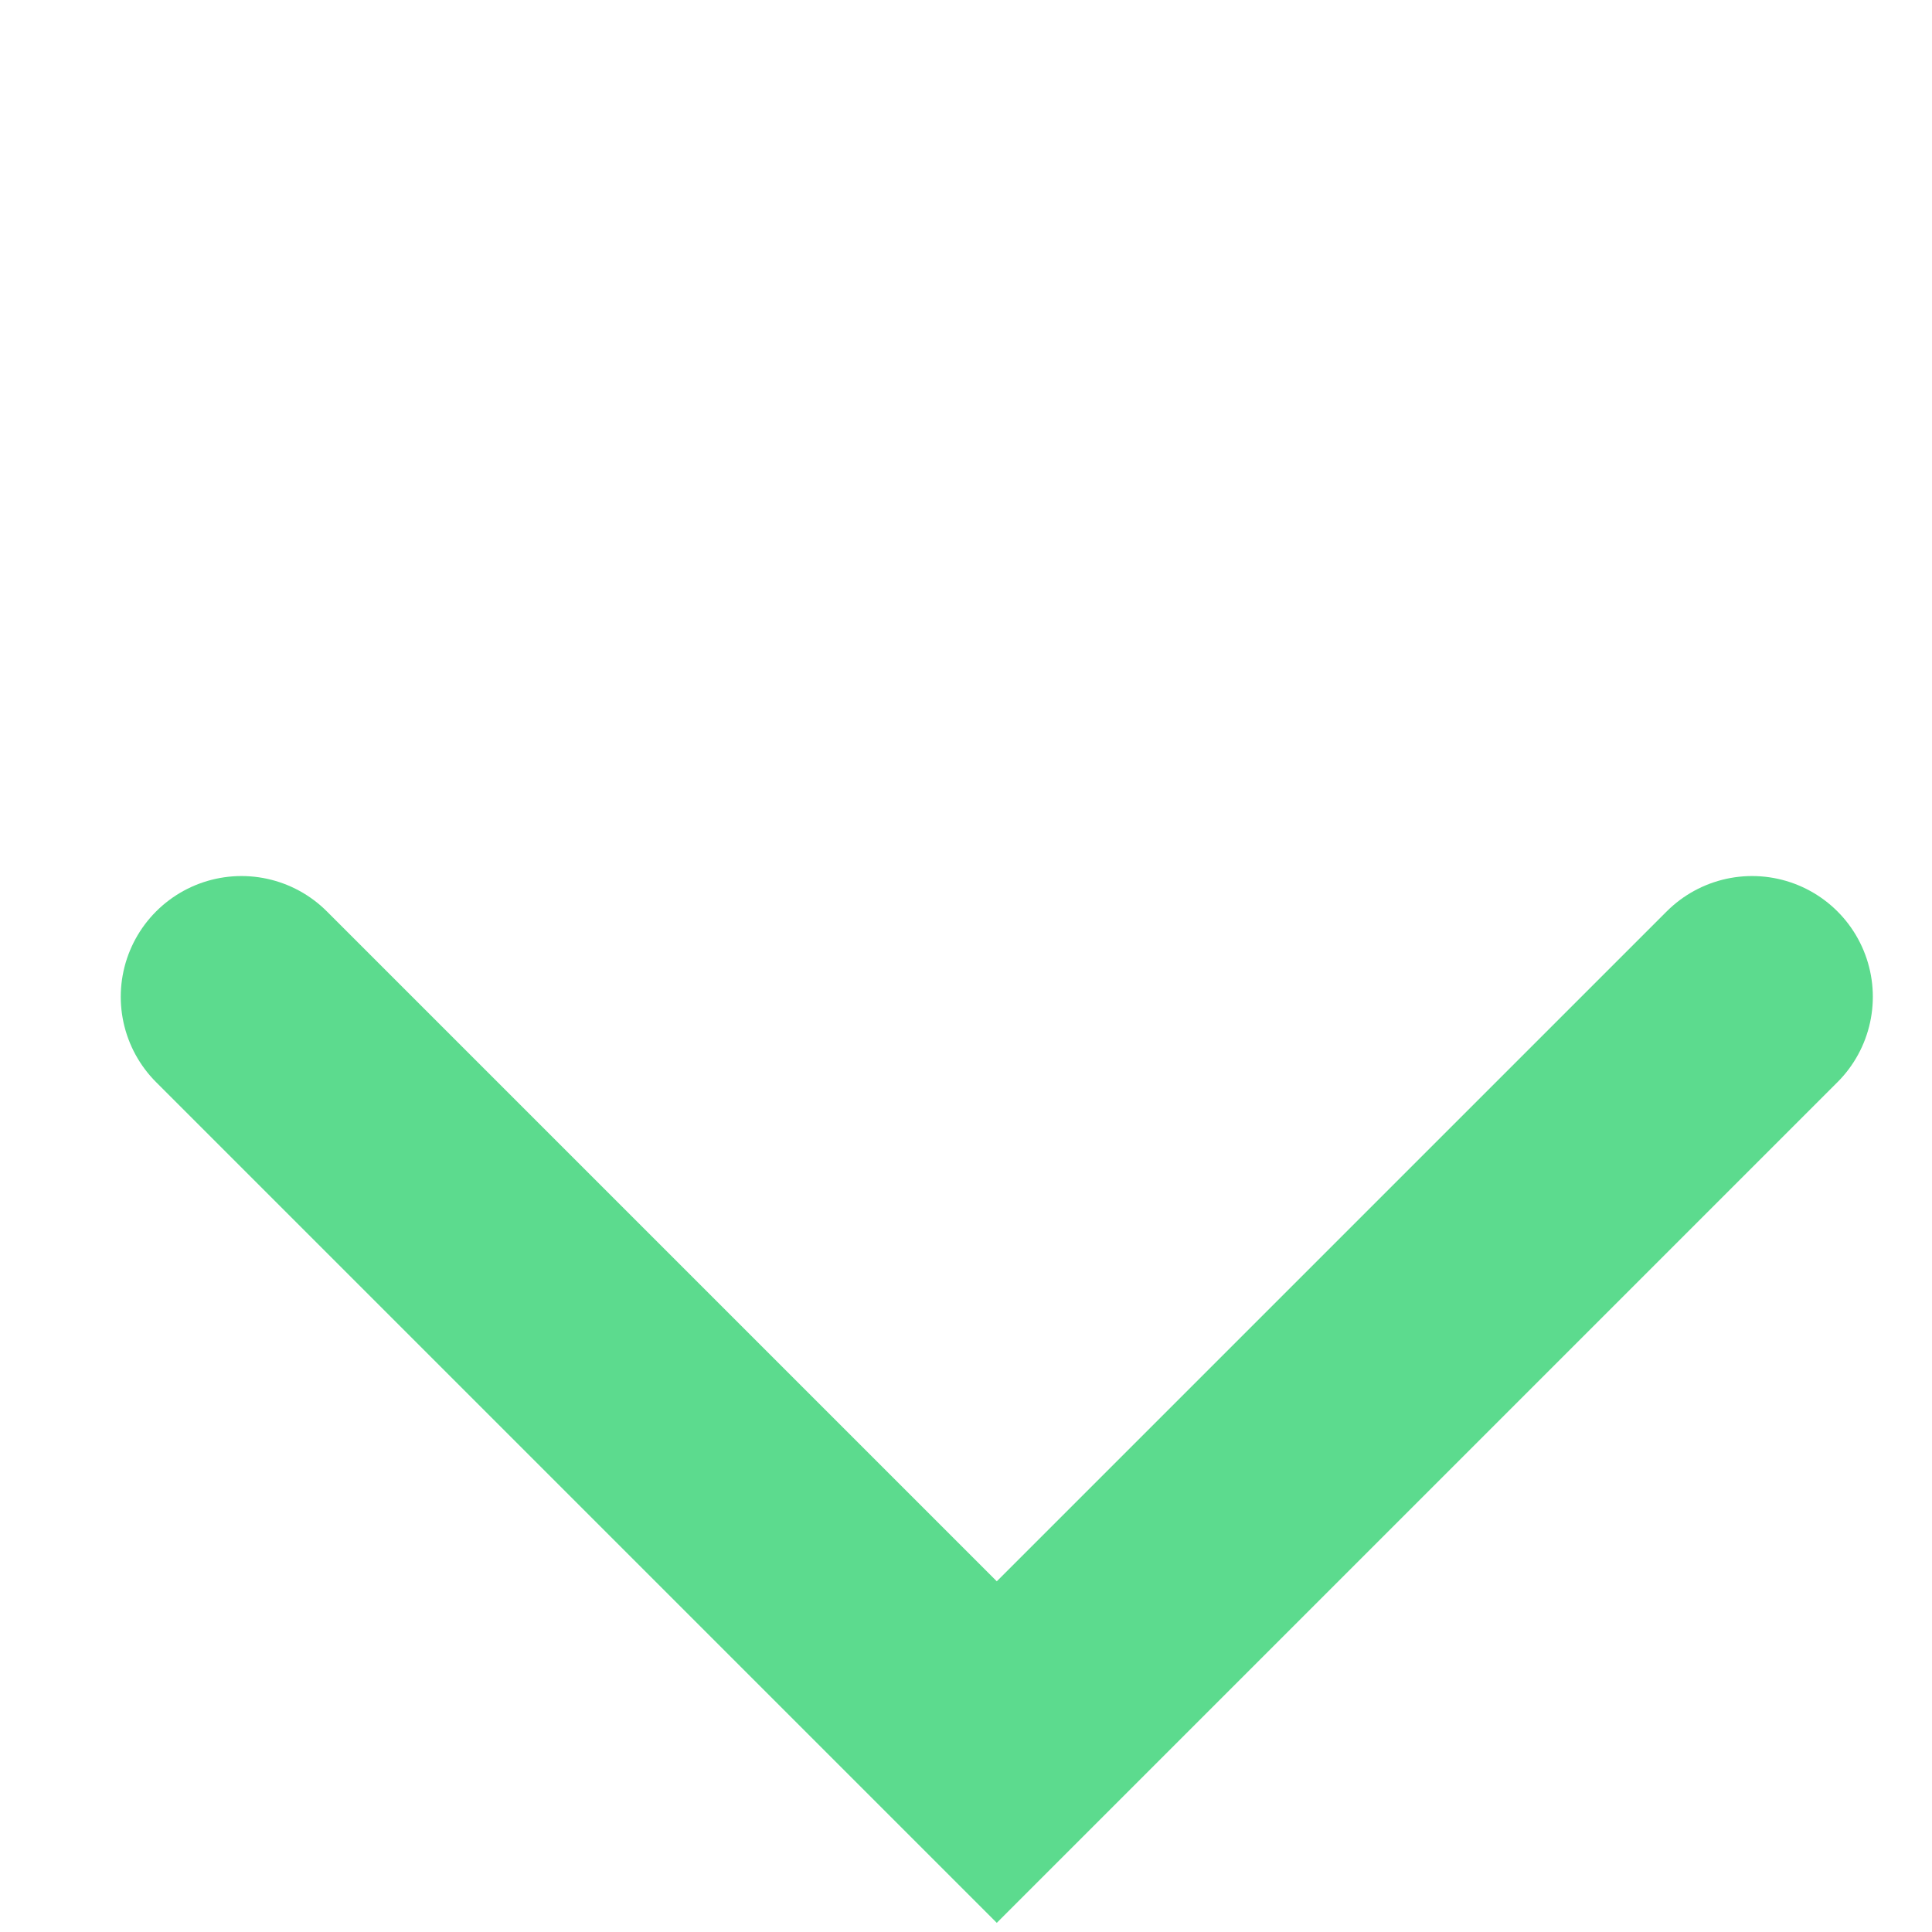
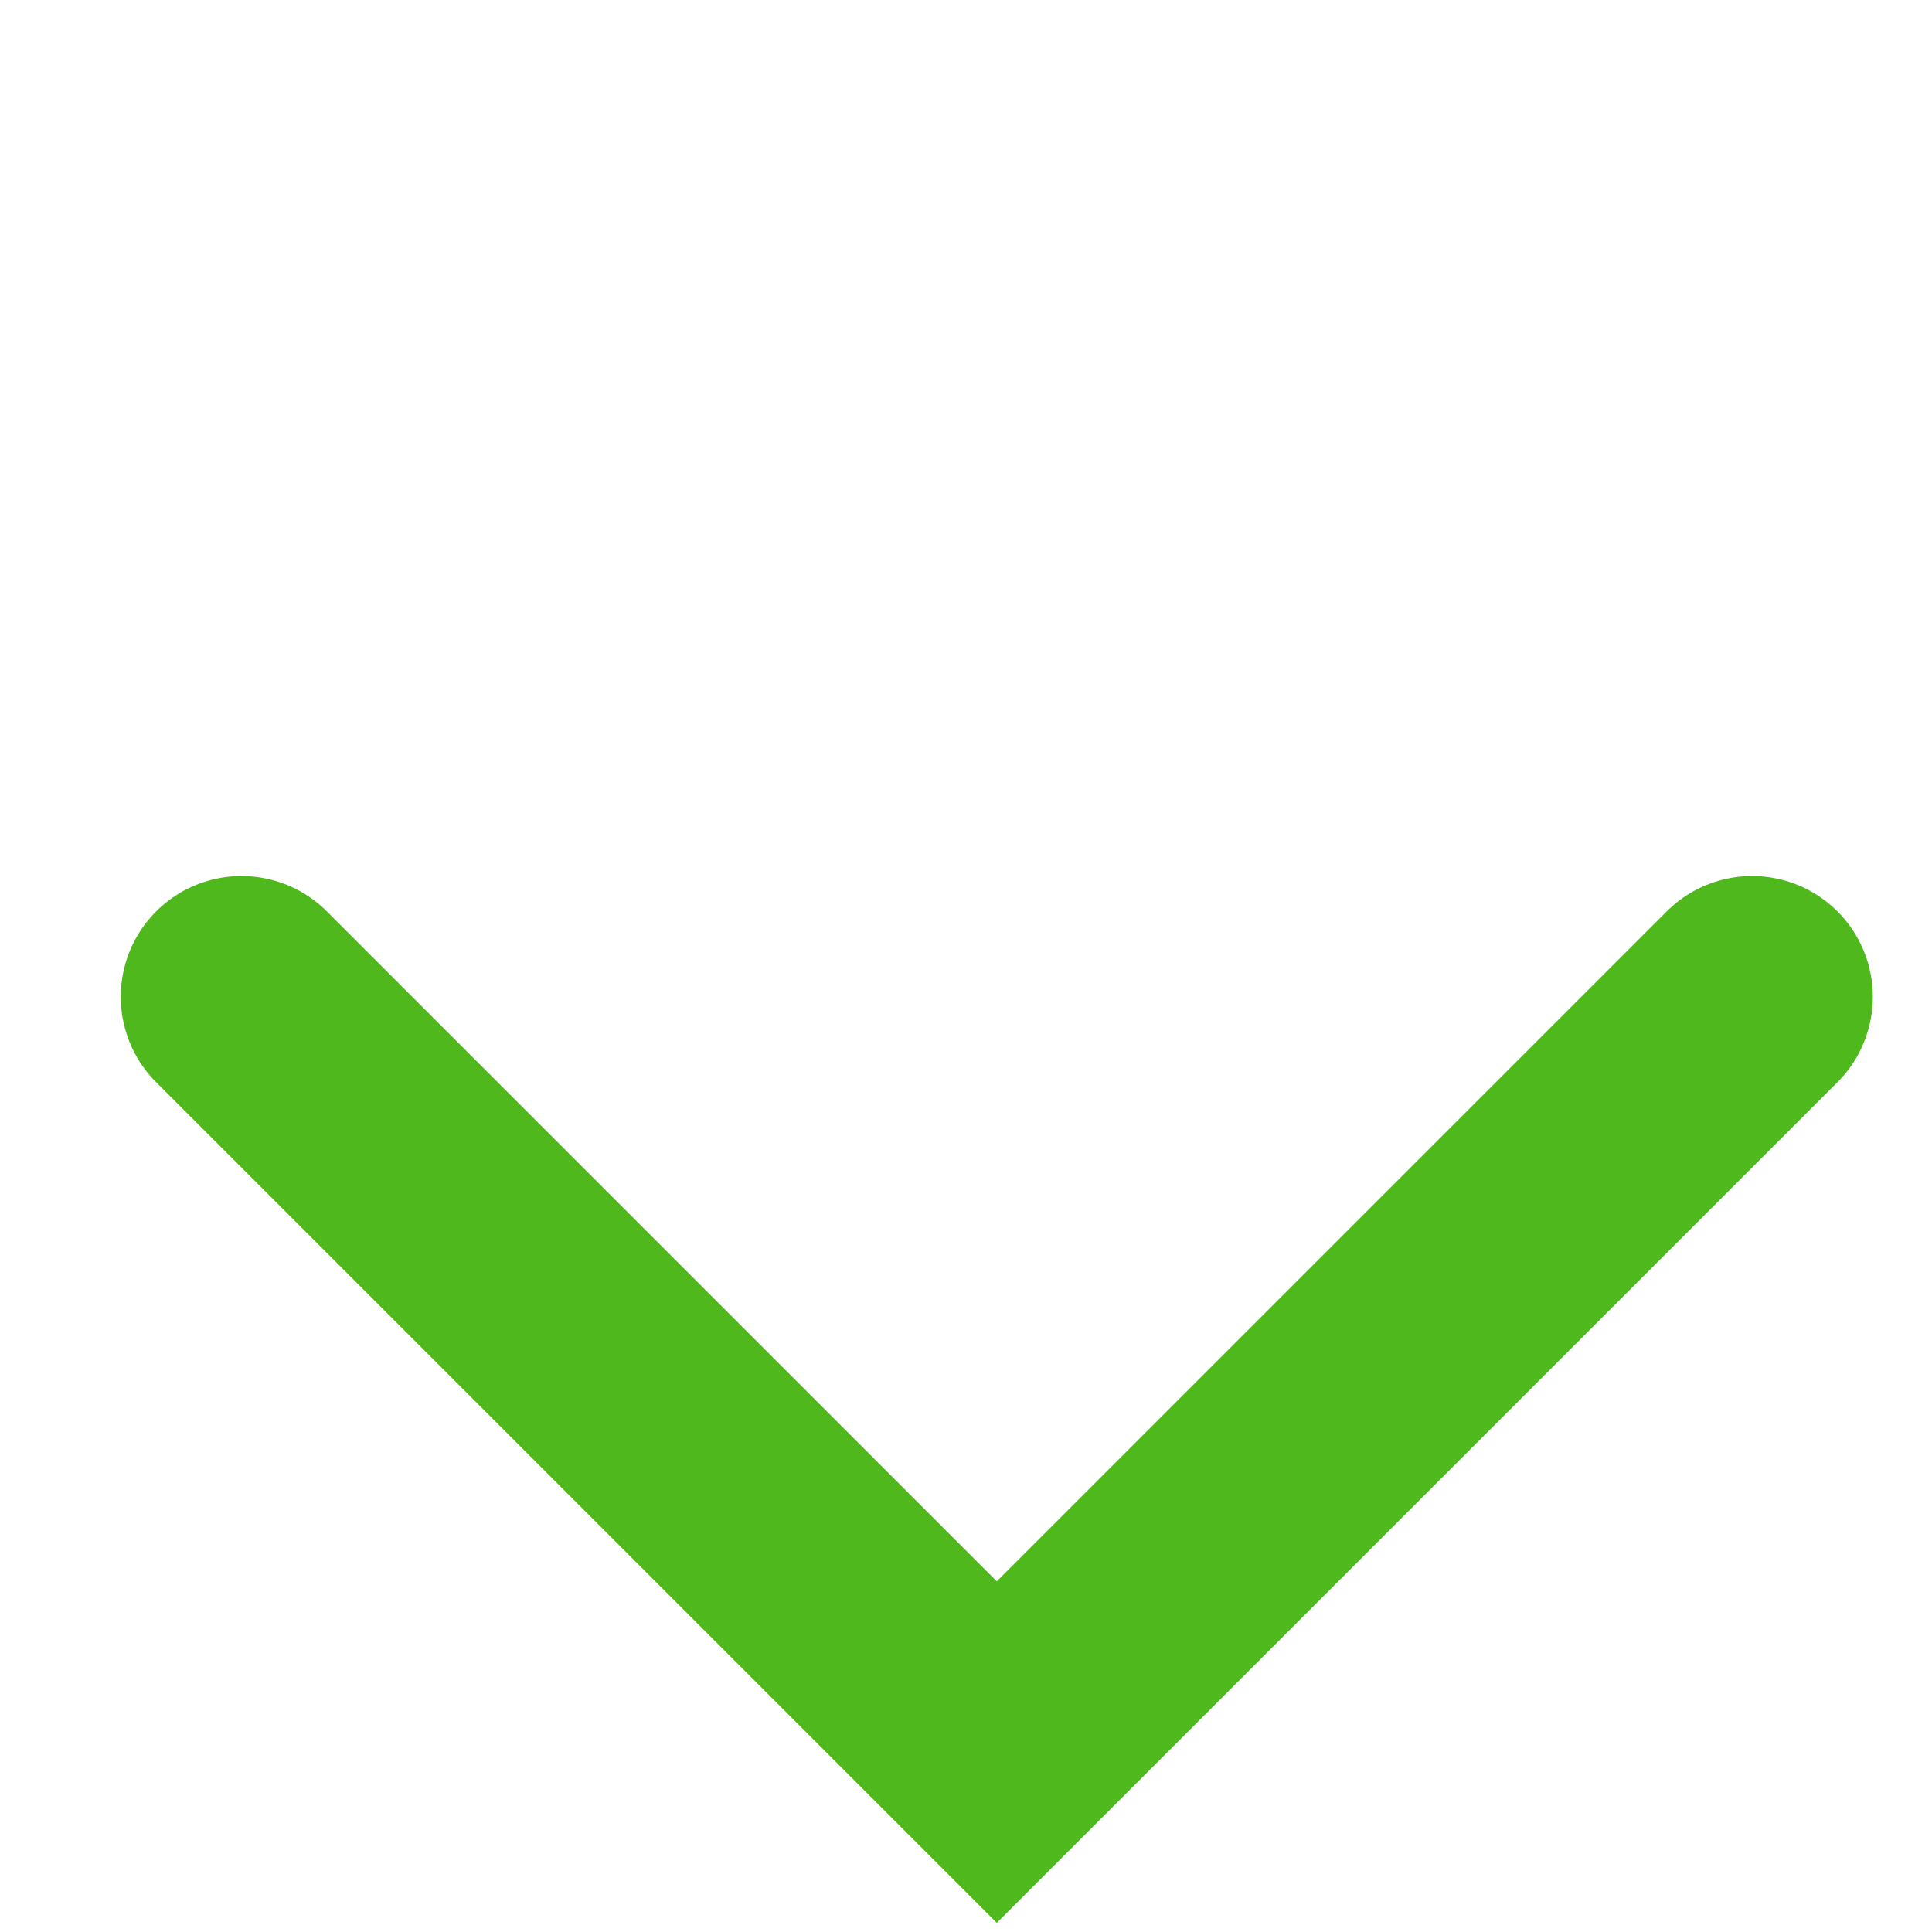
<svg xmlns="http://www.w3.org/2000/svg" width="16" height="16" viewBox="0 0 16 16" fill="none">
-   <path d="M14.51 8.255L8.255 14.51L2 8.255" stroke="#5CDB8E" stroke-width="2" stroke-linecap="round" />
+   <path d="M14.51 8.255L8.255 14.51L2 8.255" stroke="#4FB81C" stroke-width="2" stroke-linecap="round" />
</svg>
